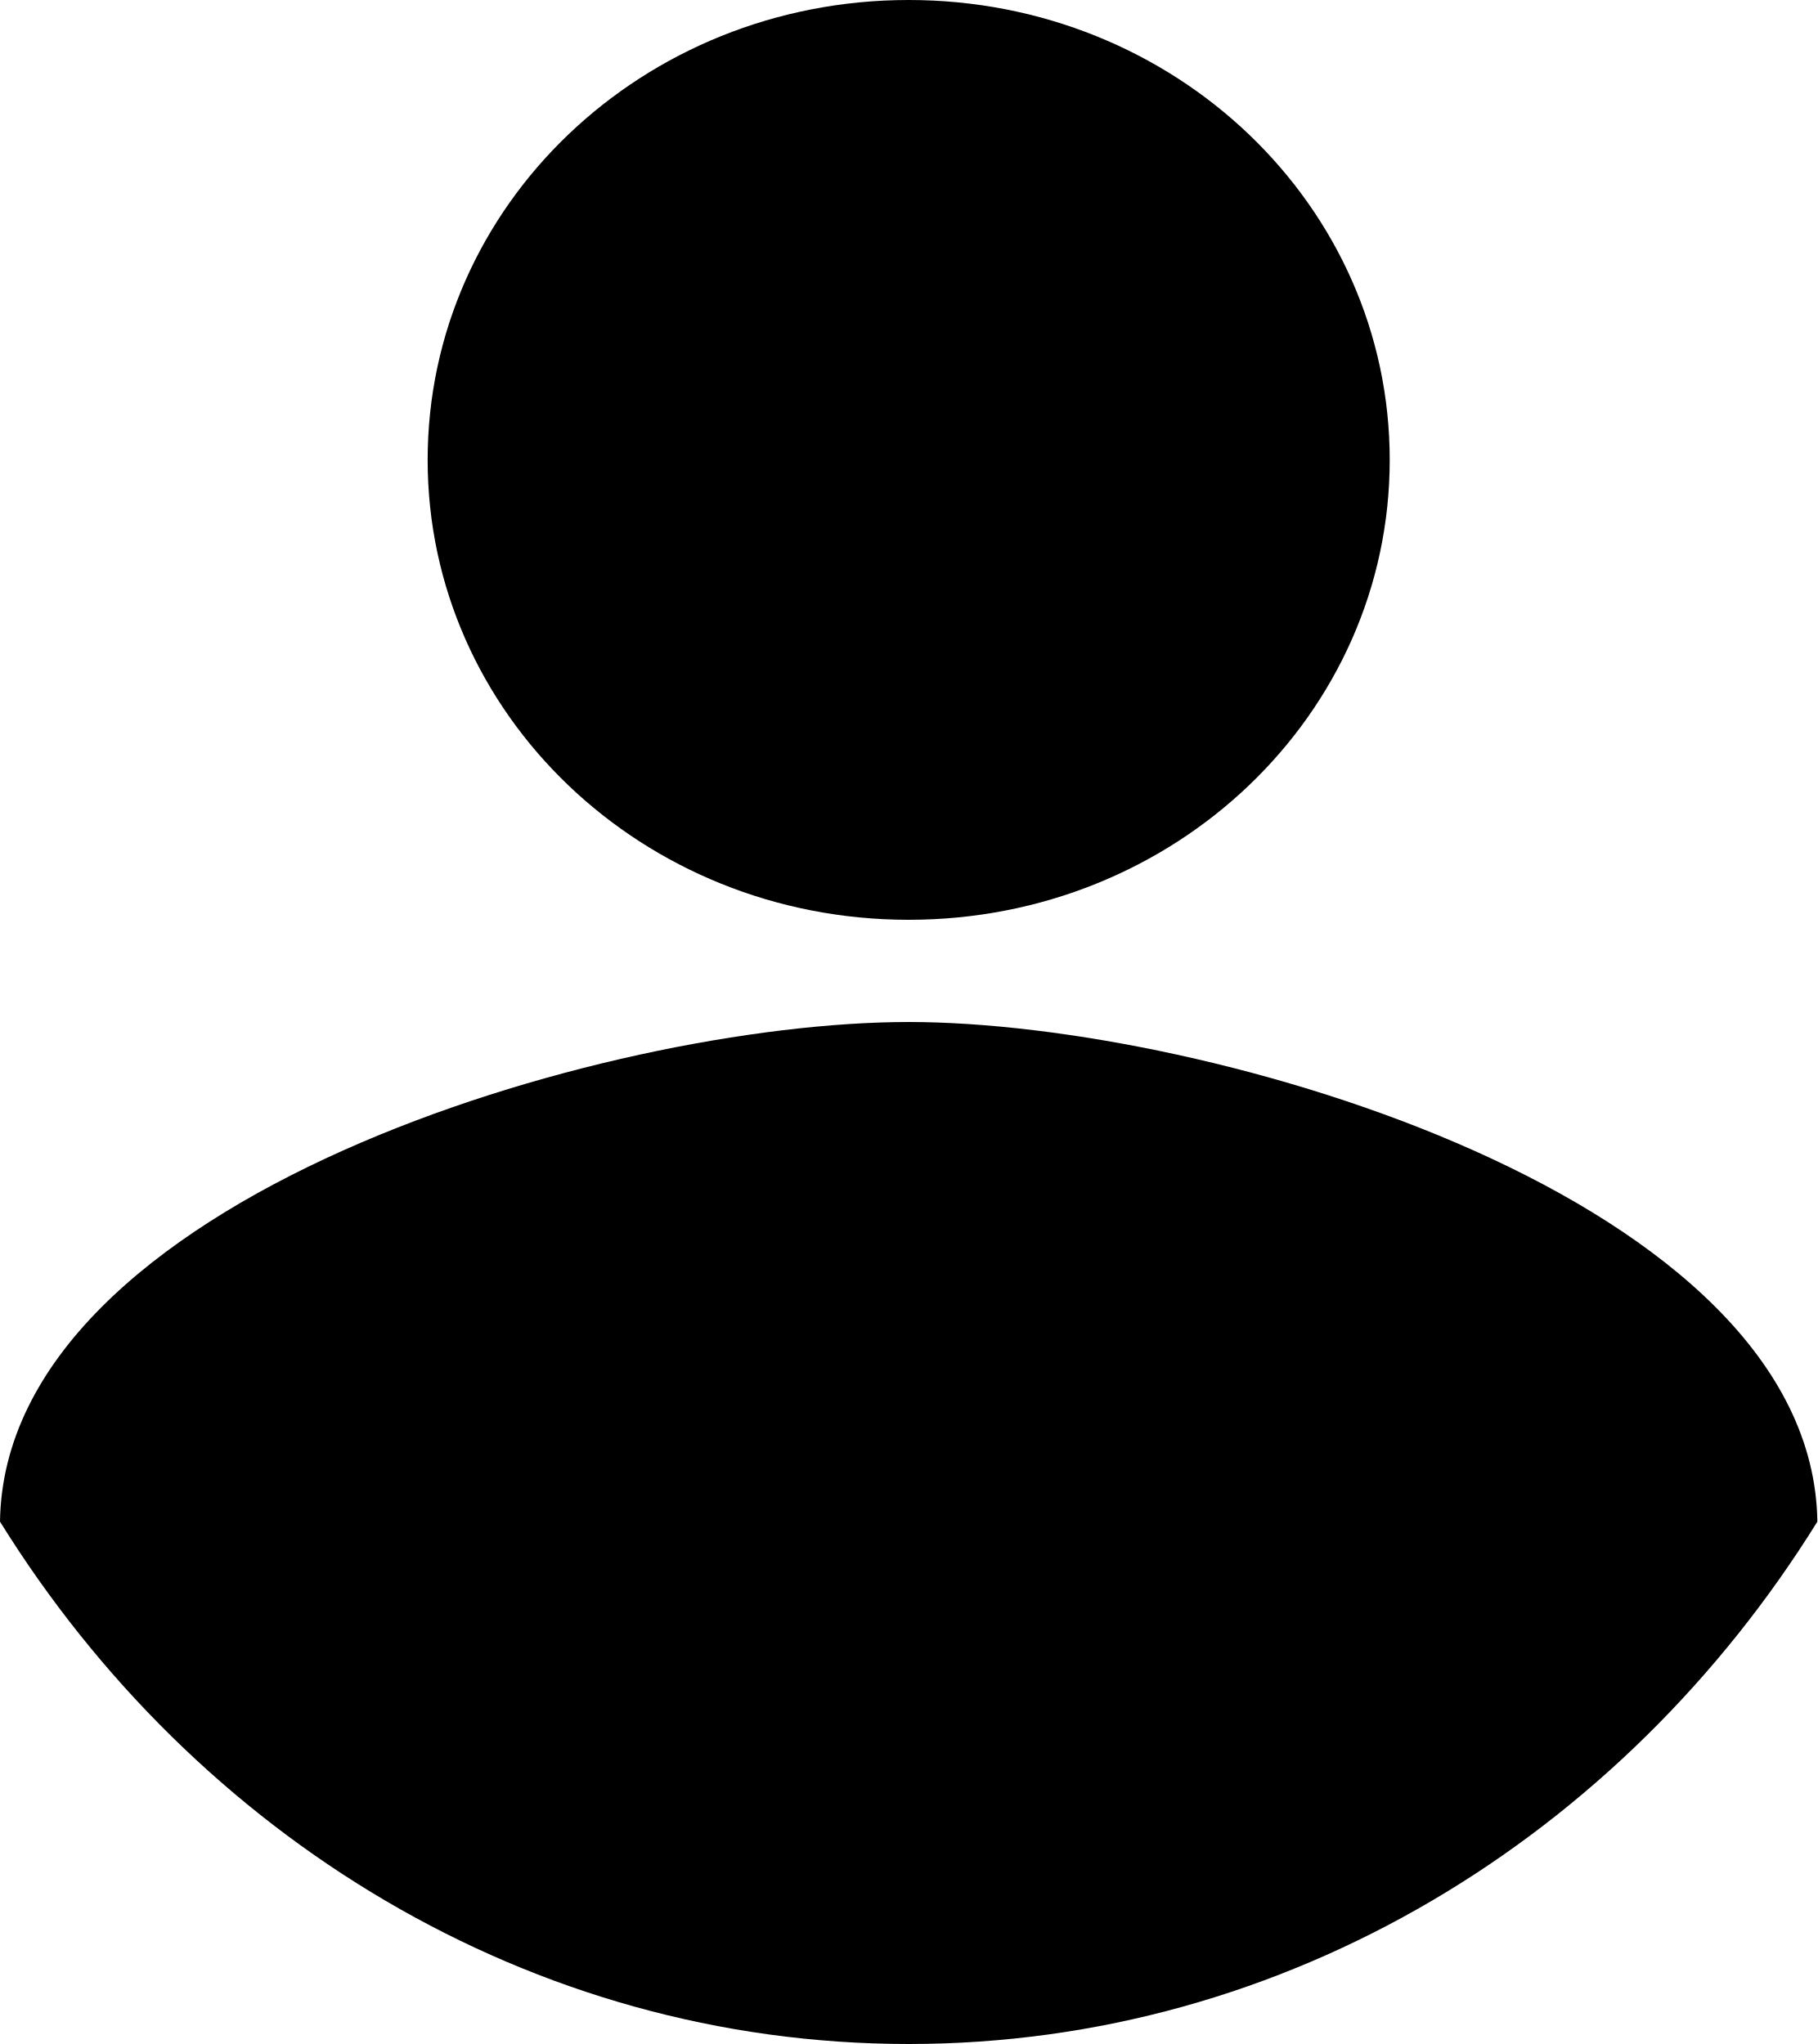
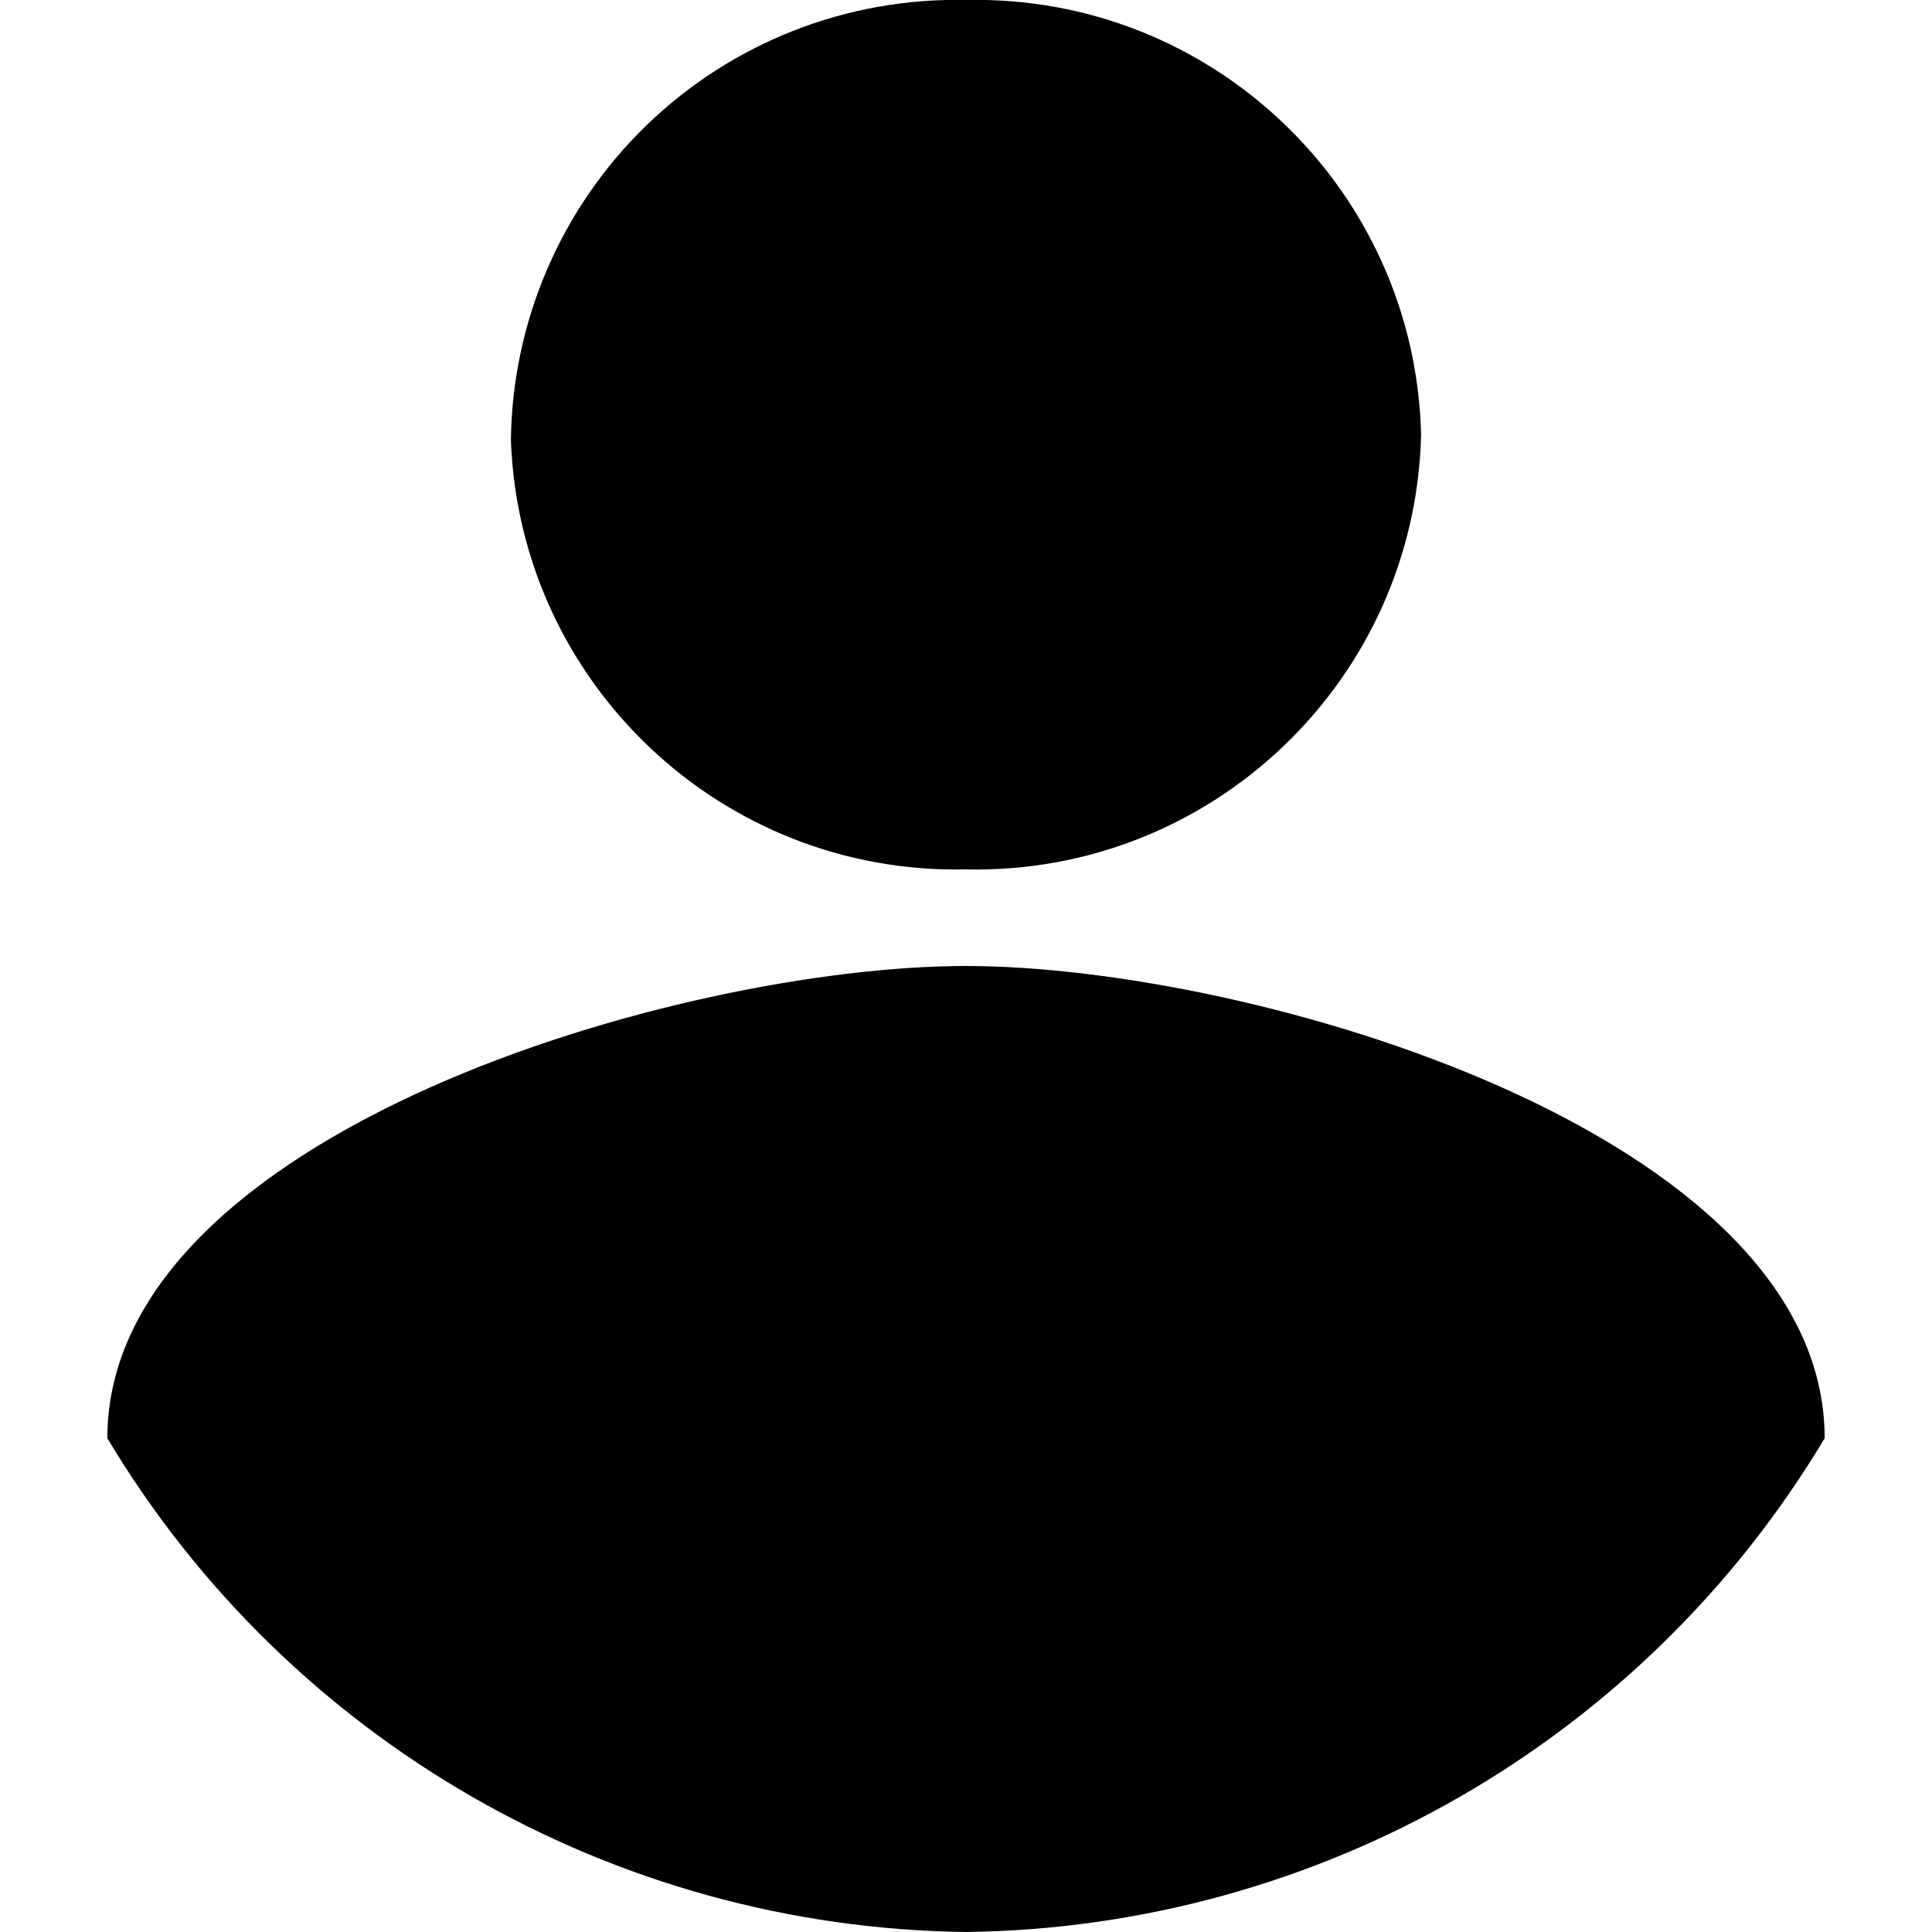
- <svg xmlns="http://www.w3.org/2000/svg" viewBox="0 0 16 18">
-   <path d="M8 0c2.344 0 4.235 1.809 4.235 4.05 0 2.241-1.891 4.05-4.235 4.05-2.344 0-4.235-1.809-4.235-4.05C3.765 1.809 5.656 0 8 0zM8 18c-3.333 0-6.28-1.829-8-4.6C.04 10.557 5.333 9 8 9c2.653 0 7.96 1.557 8 4.4-1.72 2.771-4.667 4.6-8 4.6z" />
+ <svg xmlns="http://www.w3.org/2000/svg" viewBox="0 0 18 18">
+   <path d="M9,0a4.15,4.15,0,0,1,4.24,4.05A4.15,4.15,0,0,1,9,8.1a4.15,4.15,0,0,1-4.24-4A4.15,4.15,0,0,1,9,0ZM9,18a9.46,9.46,0,0,1-8-4.6C1,10.56,6.33,9,9,9s8,1.56,8,4.4A9.46,9.46,0,0,1,9,18Z" />
</svg>
